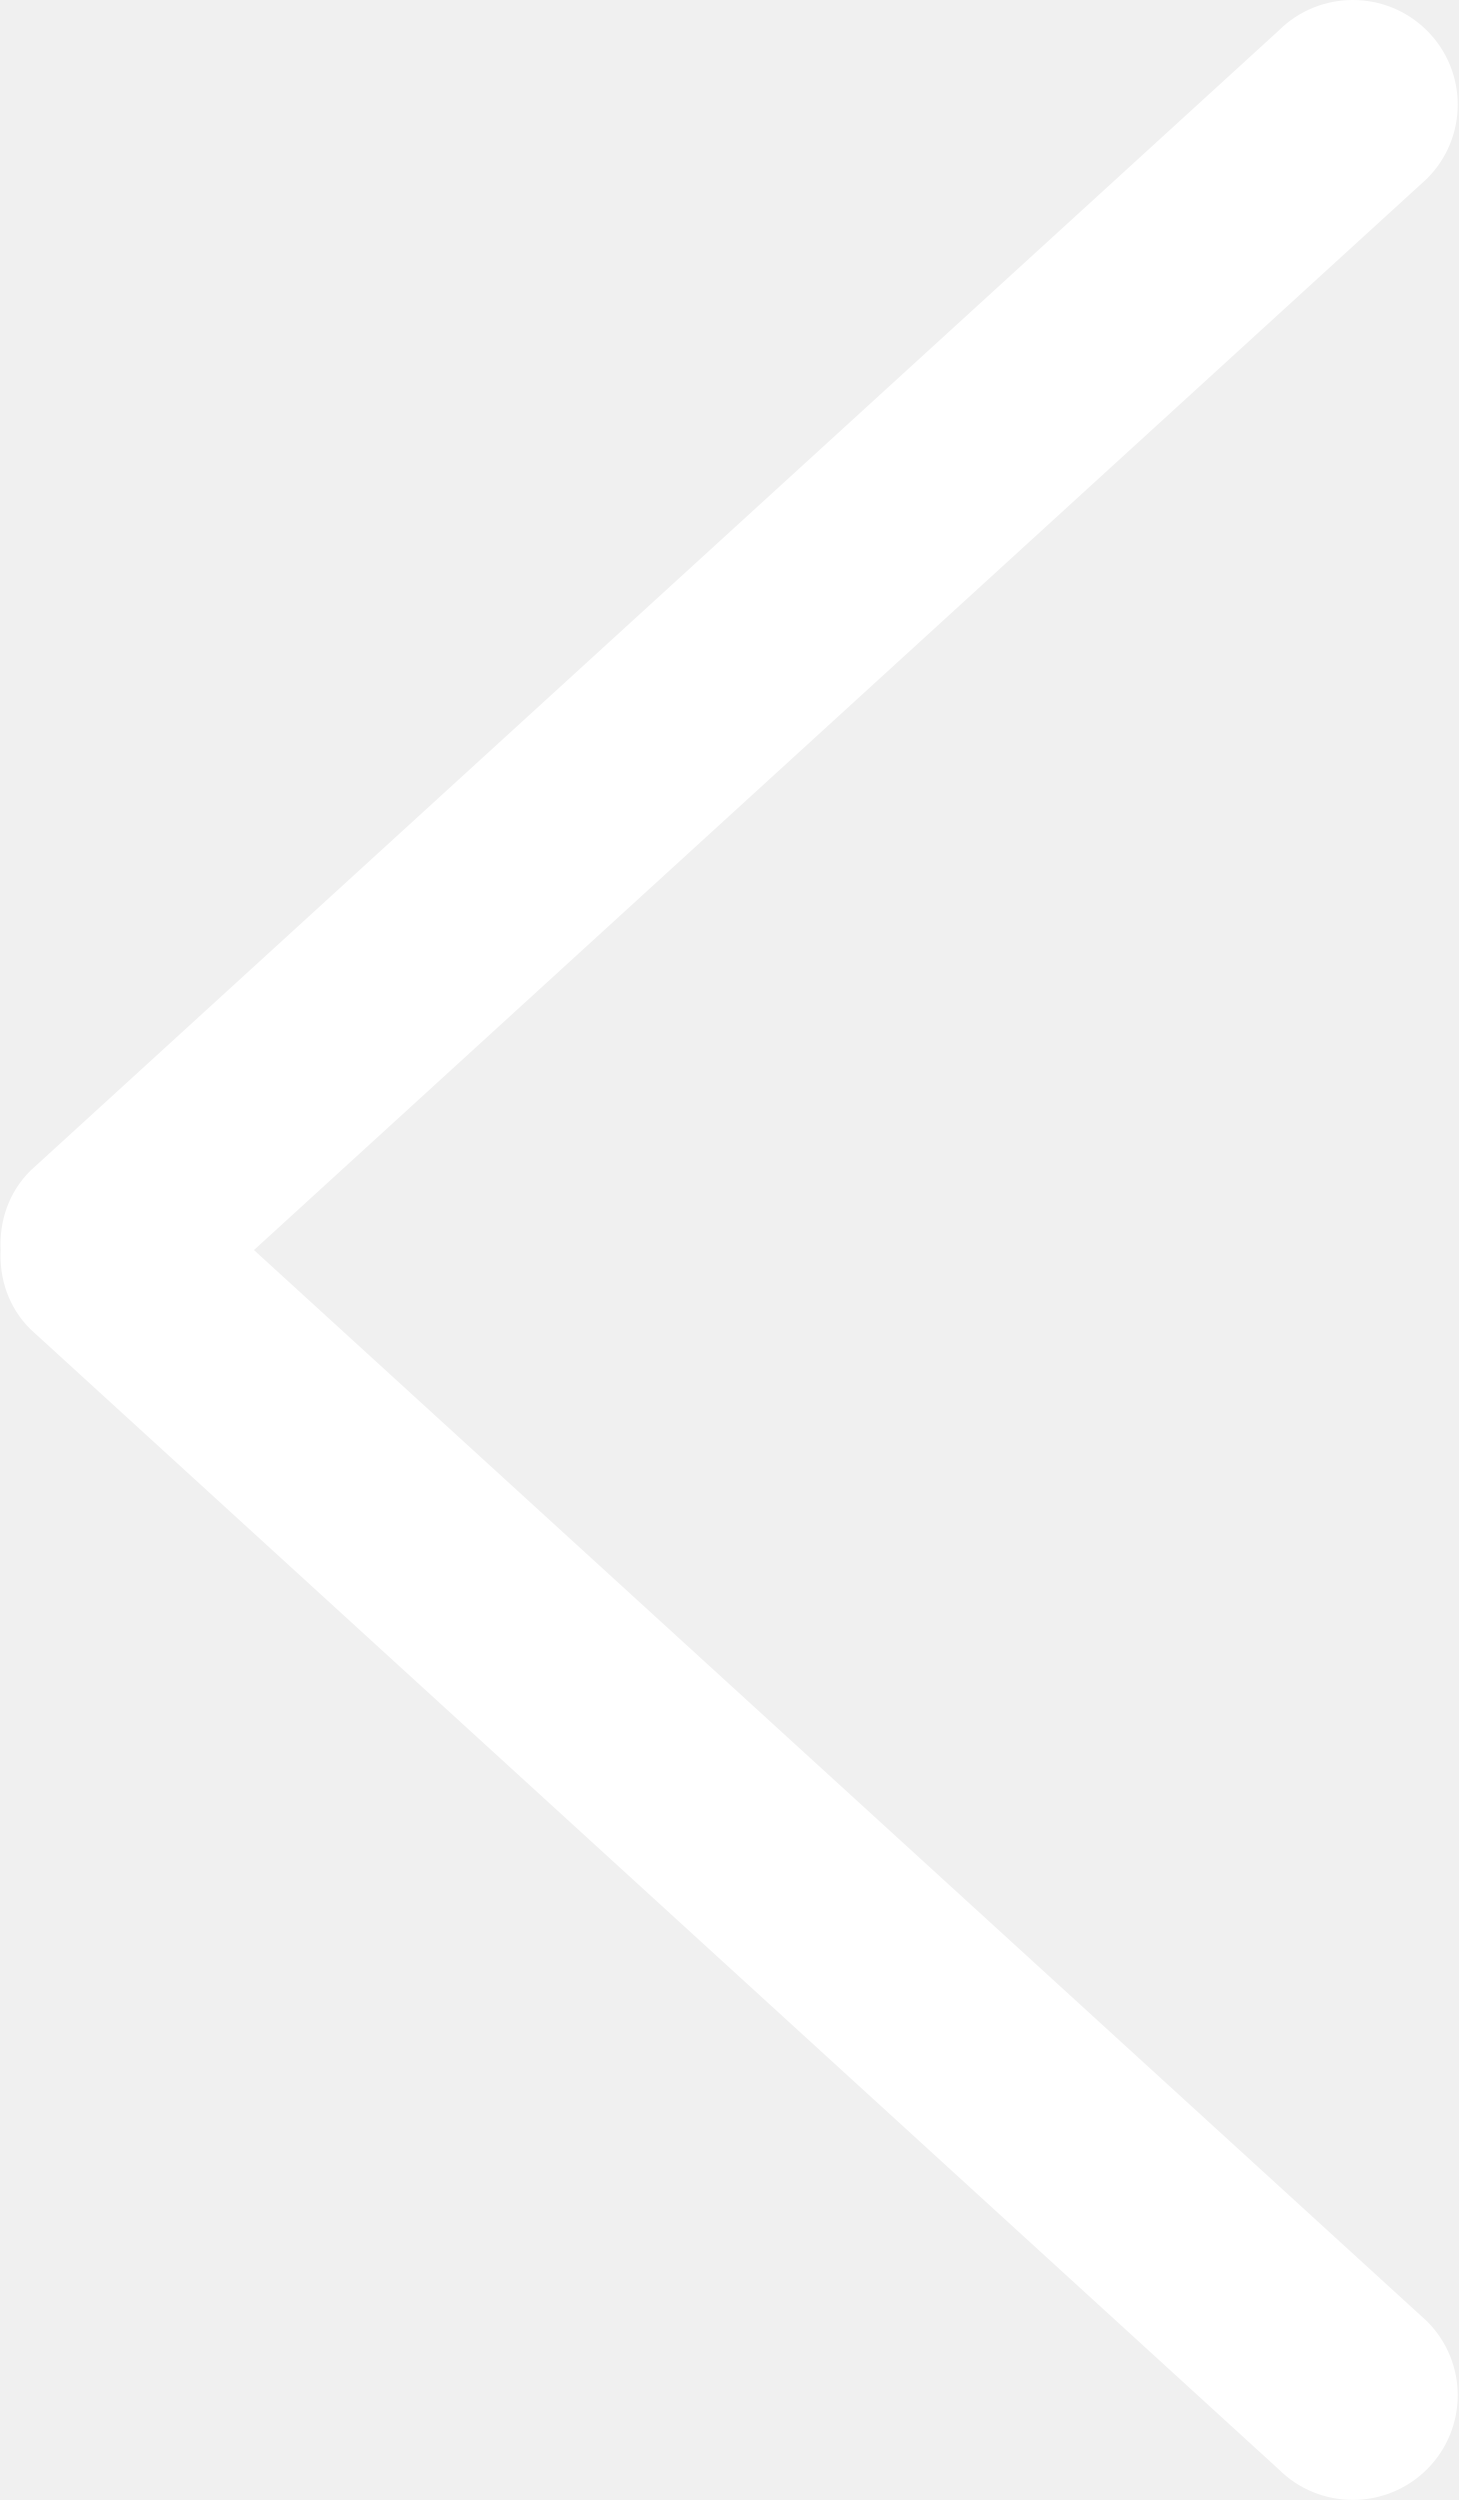
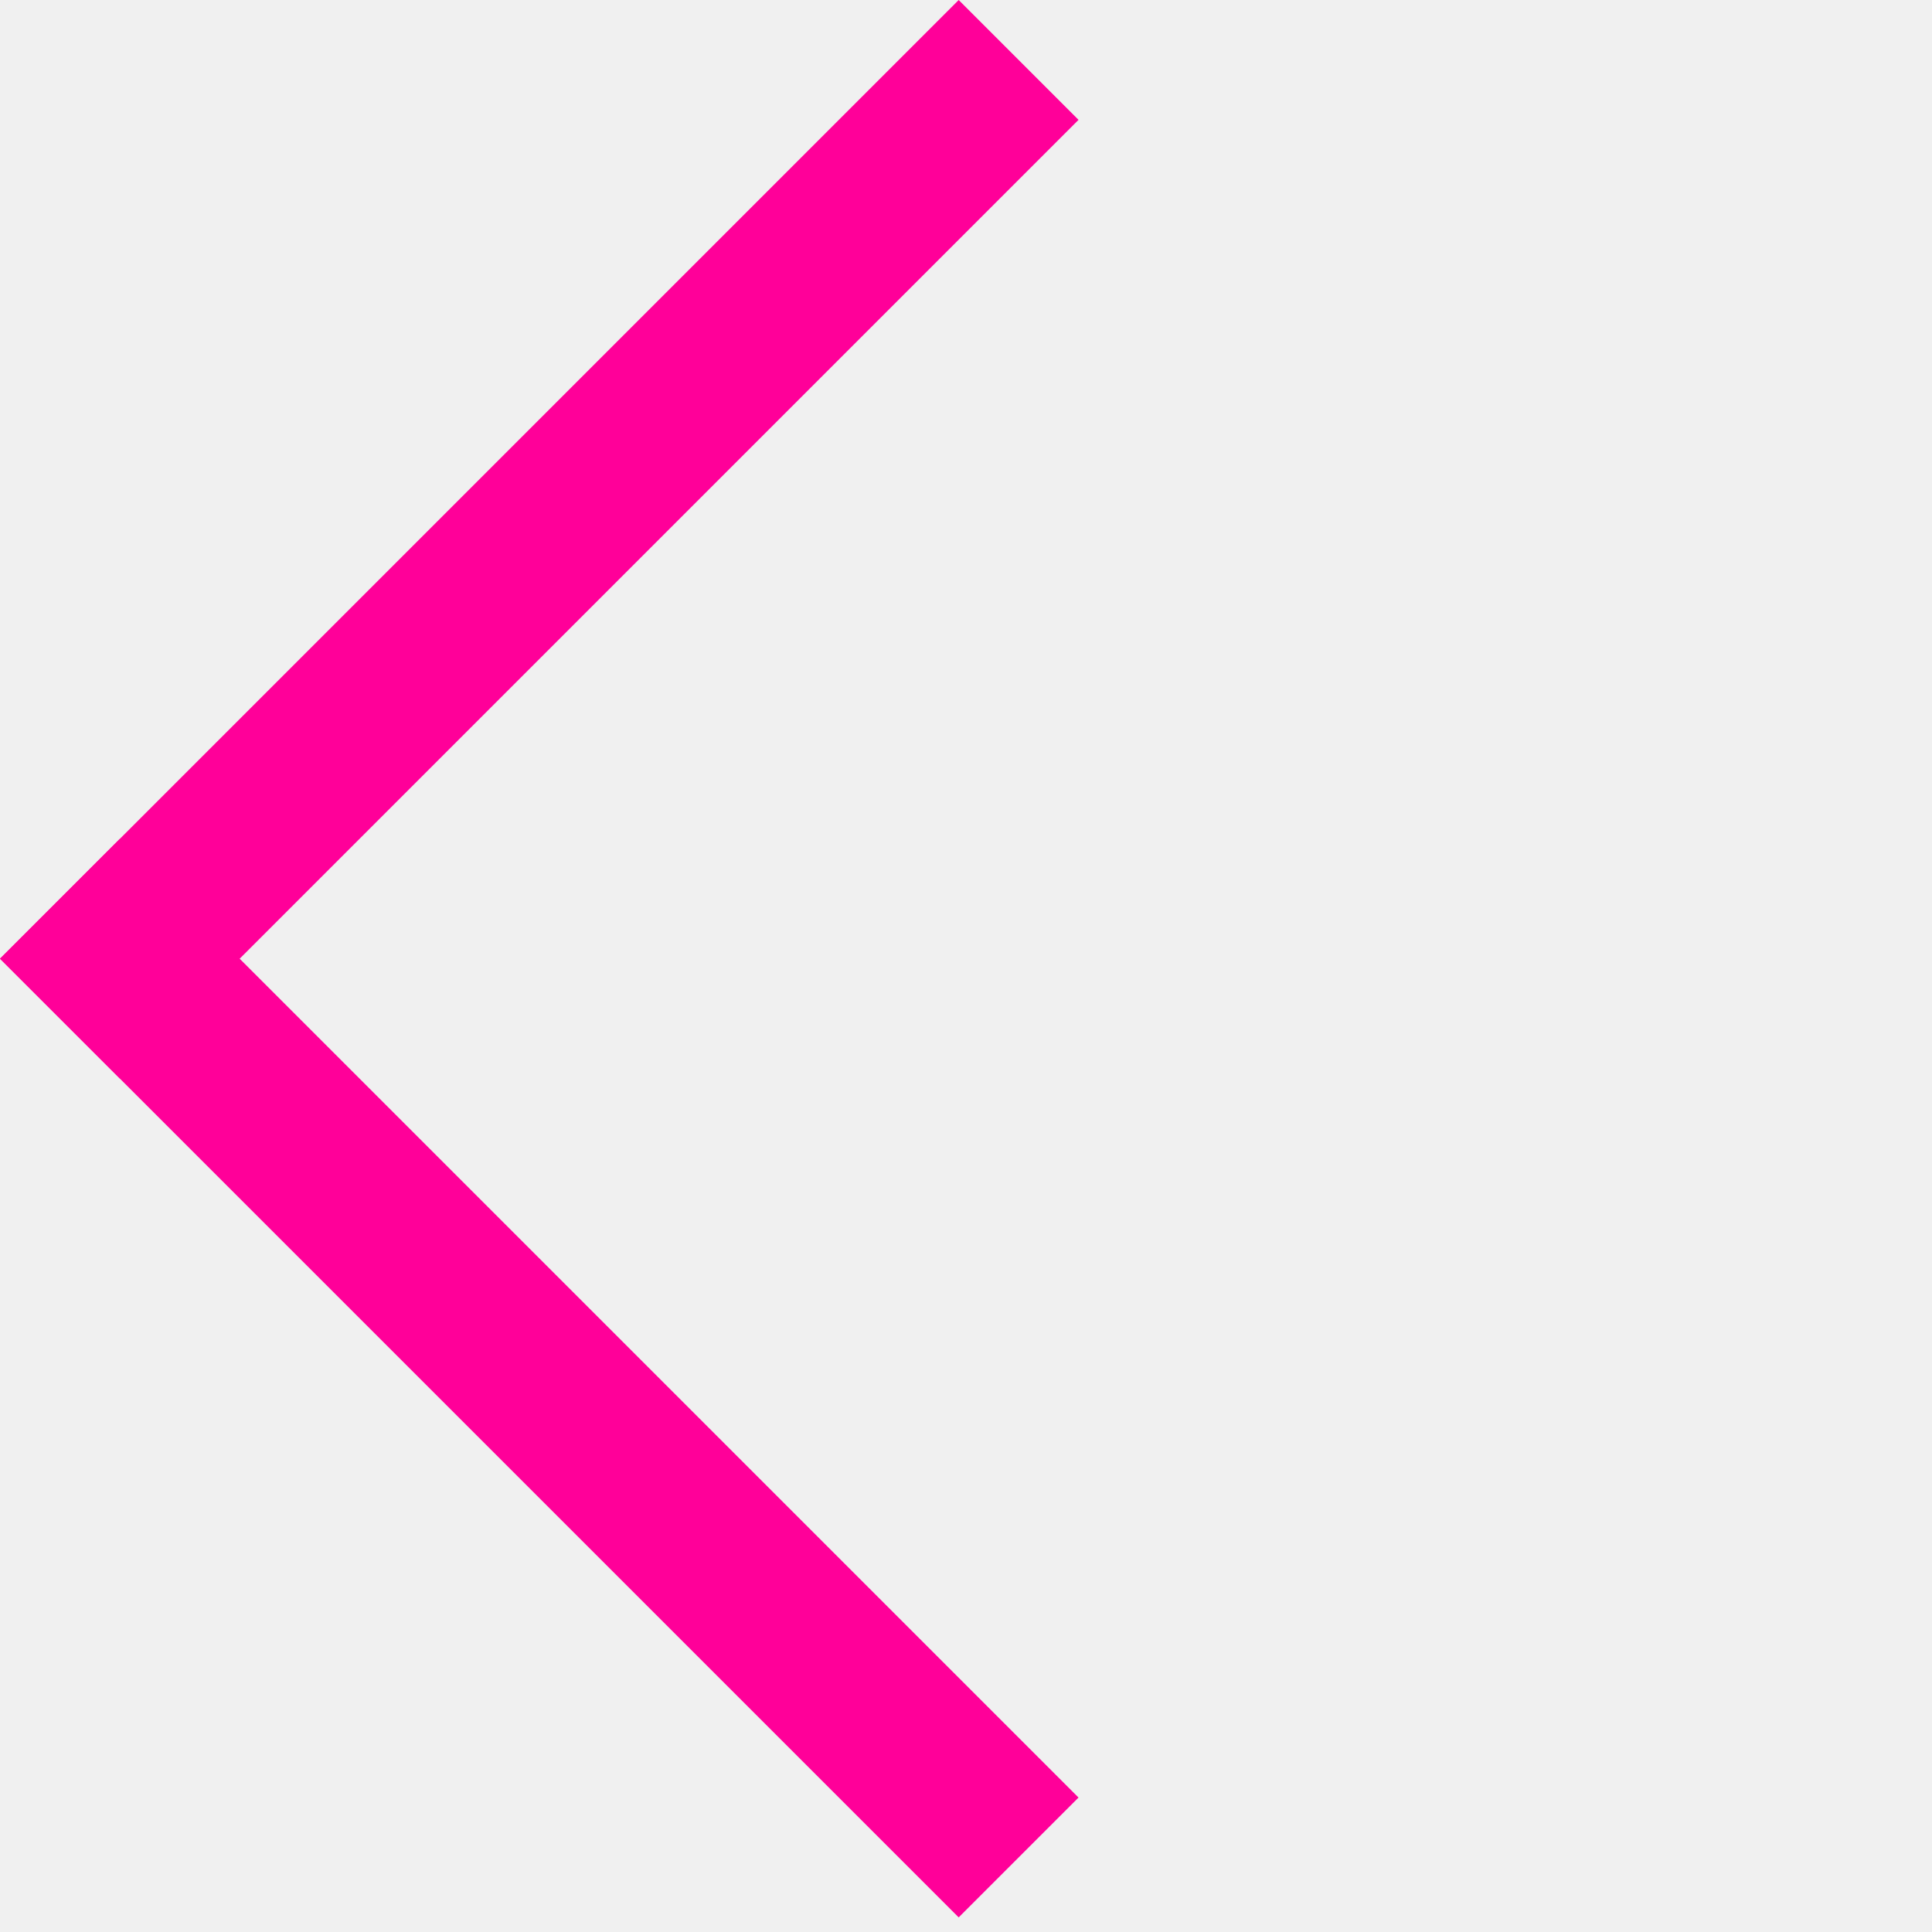
- <svg xmlns="http://www.w3.org/2000/svg" width="462" height="792" viewBox="0 0 462 792" fill="none">
-   <path d="M80.454 396.017L452.077 56.579C465.05 43.639 465.05 22.645 452.077 9.705C439.104 -3.235 418.044 -3.235 405.071 9.705L9.615 370.896C2.683 377.795 -0.255 386.972 0.207 395.983C-0.255 405.028 2.683 414.171 9.615 421.071L405.071 782.261C418.044 795.201 439.104 795.201 452.077 782.261C465.05 769.322 465.05 748.327 452.077 735.388L80.454 396.017Z" fill="white" />
+ <svg xmlns="http://www.w3.org/2000/svg" width="57" height="57" viewBox="0 0 57 57" fill="none">
+   <line x1="1.768" y1="26.517" x2="30.052" y2="54.801" stroke="#FF0099" stroke-width="5" />
+   <line x1="1.768" y1="30.052" x2="30.052" y2="1.768" stroke="#FF0099" stroke-width="5" />
</svg>
